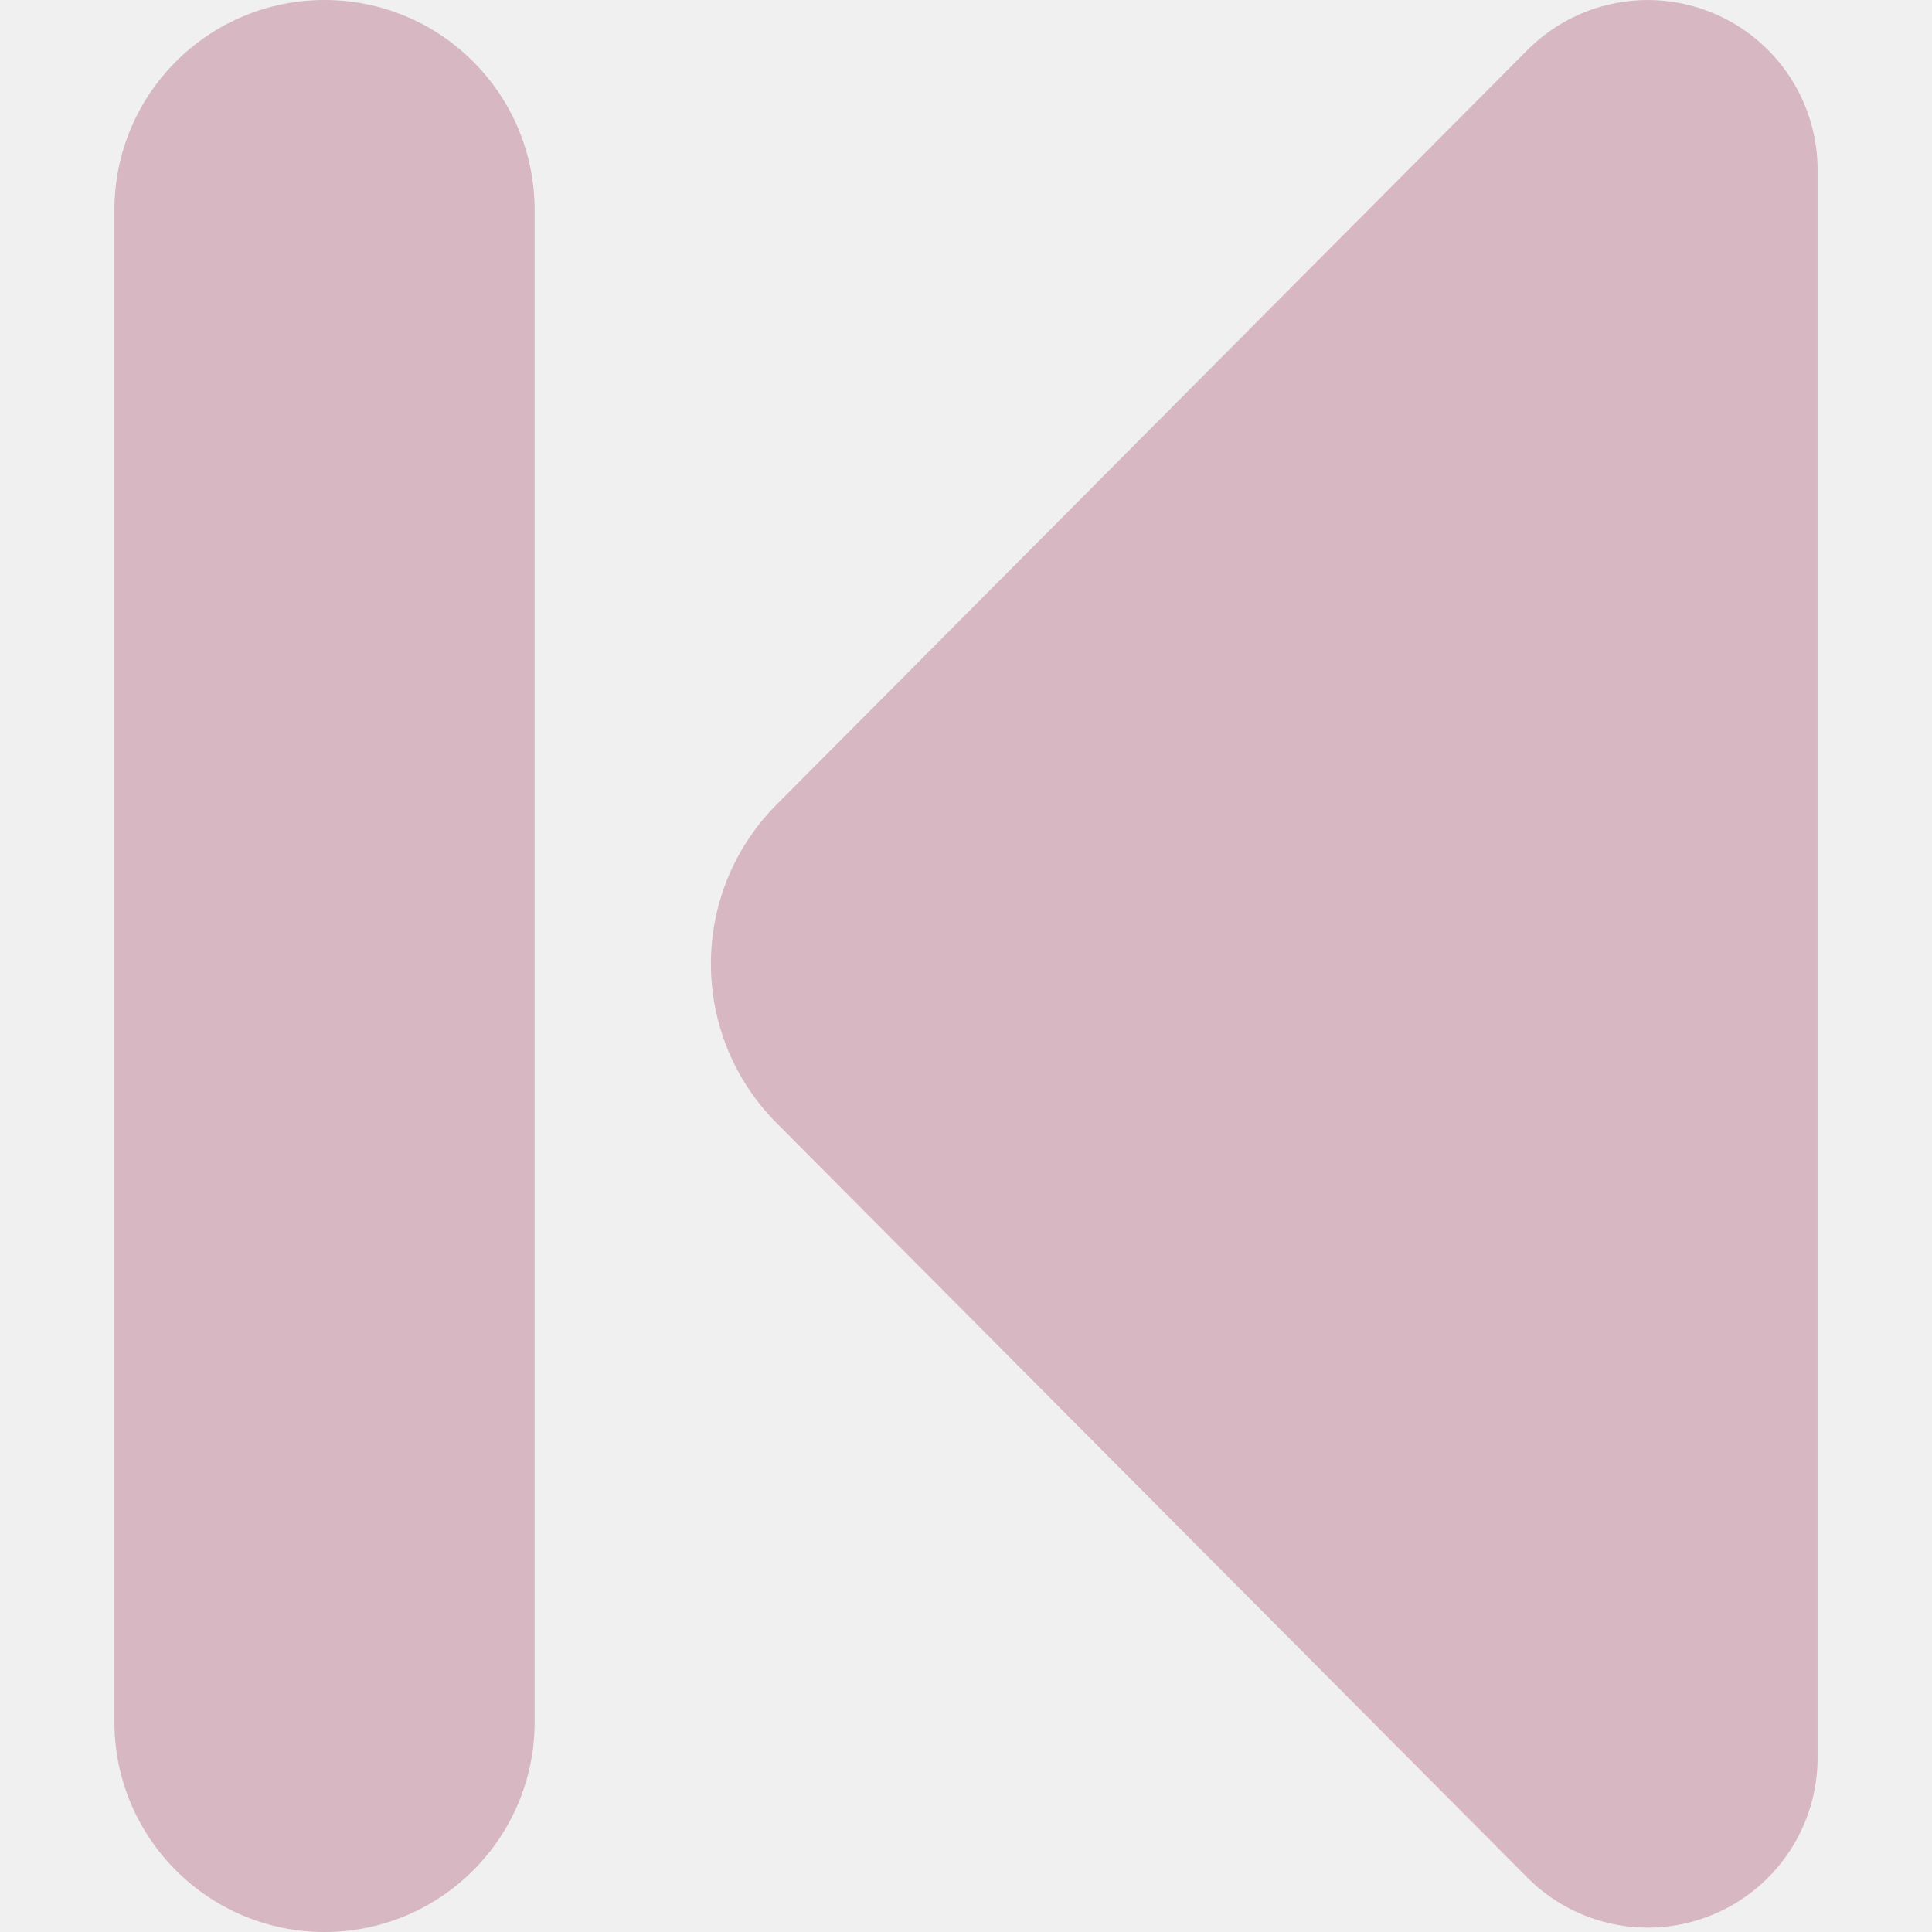
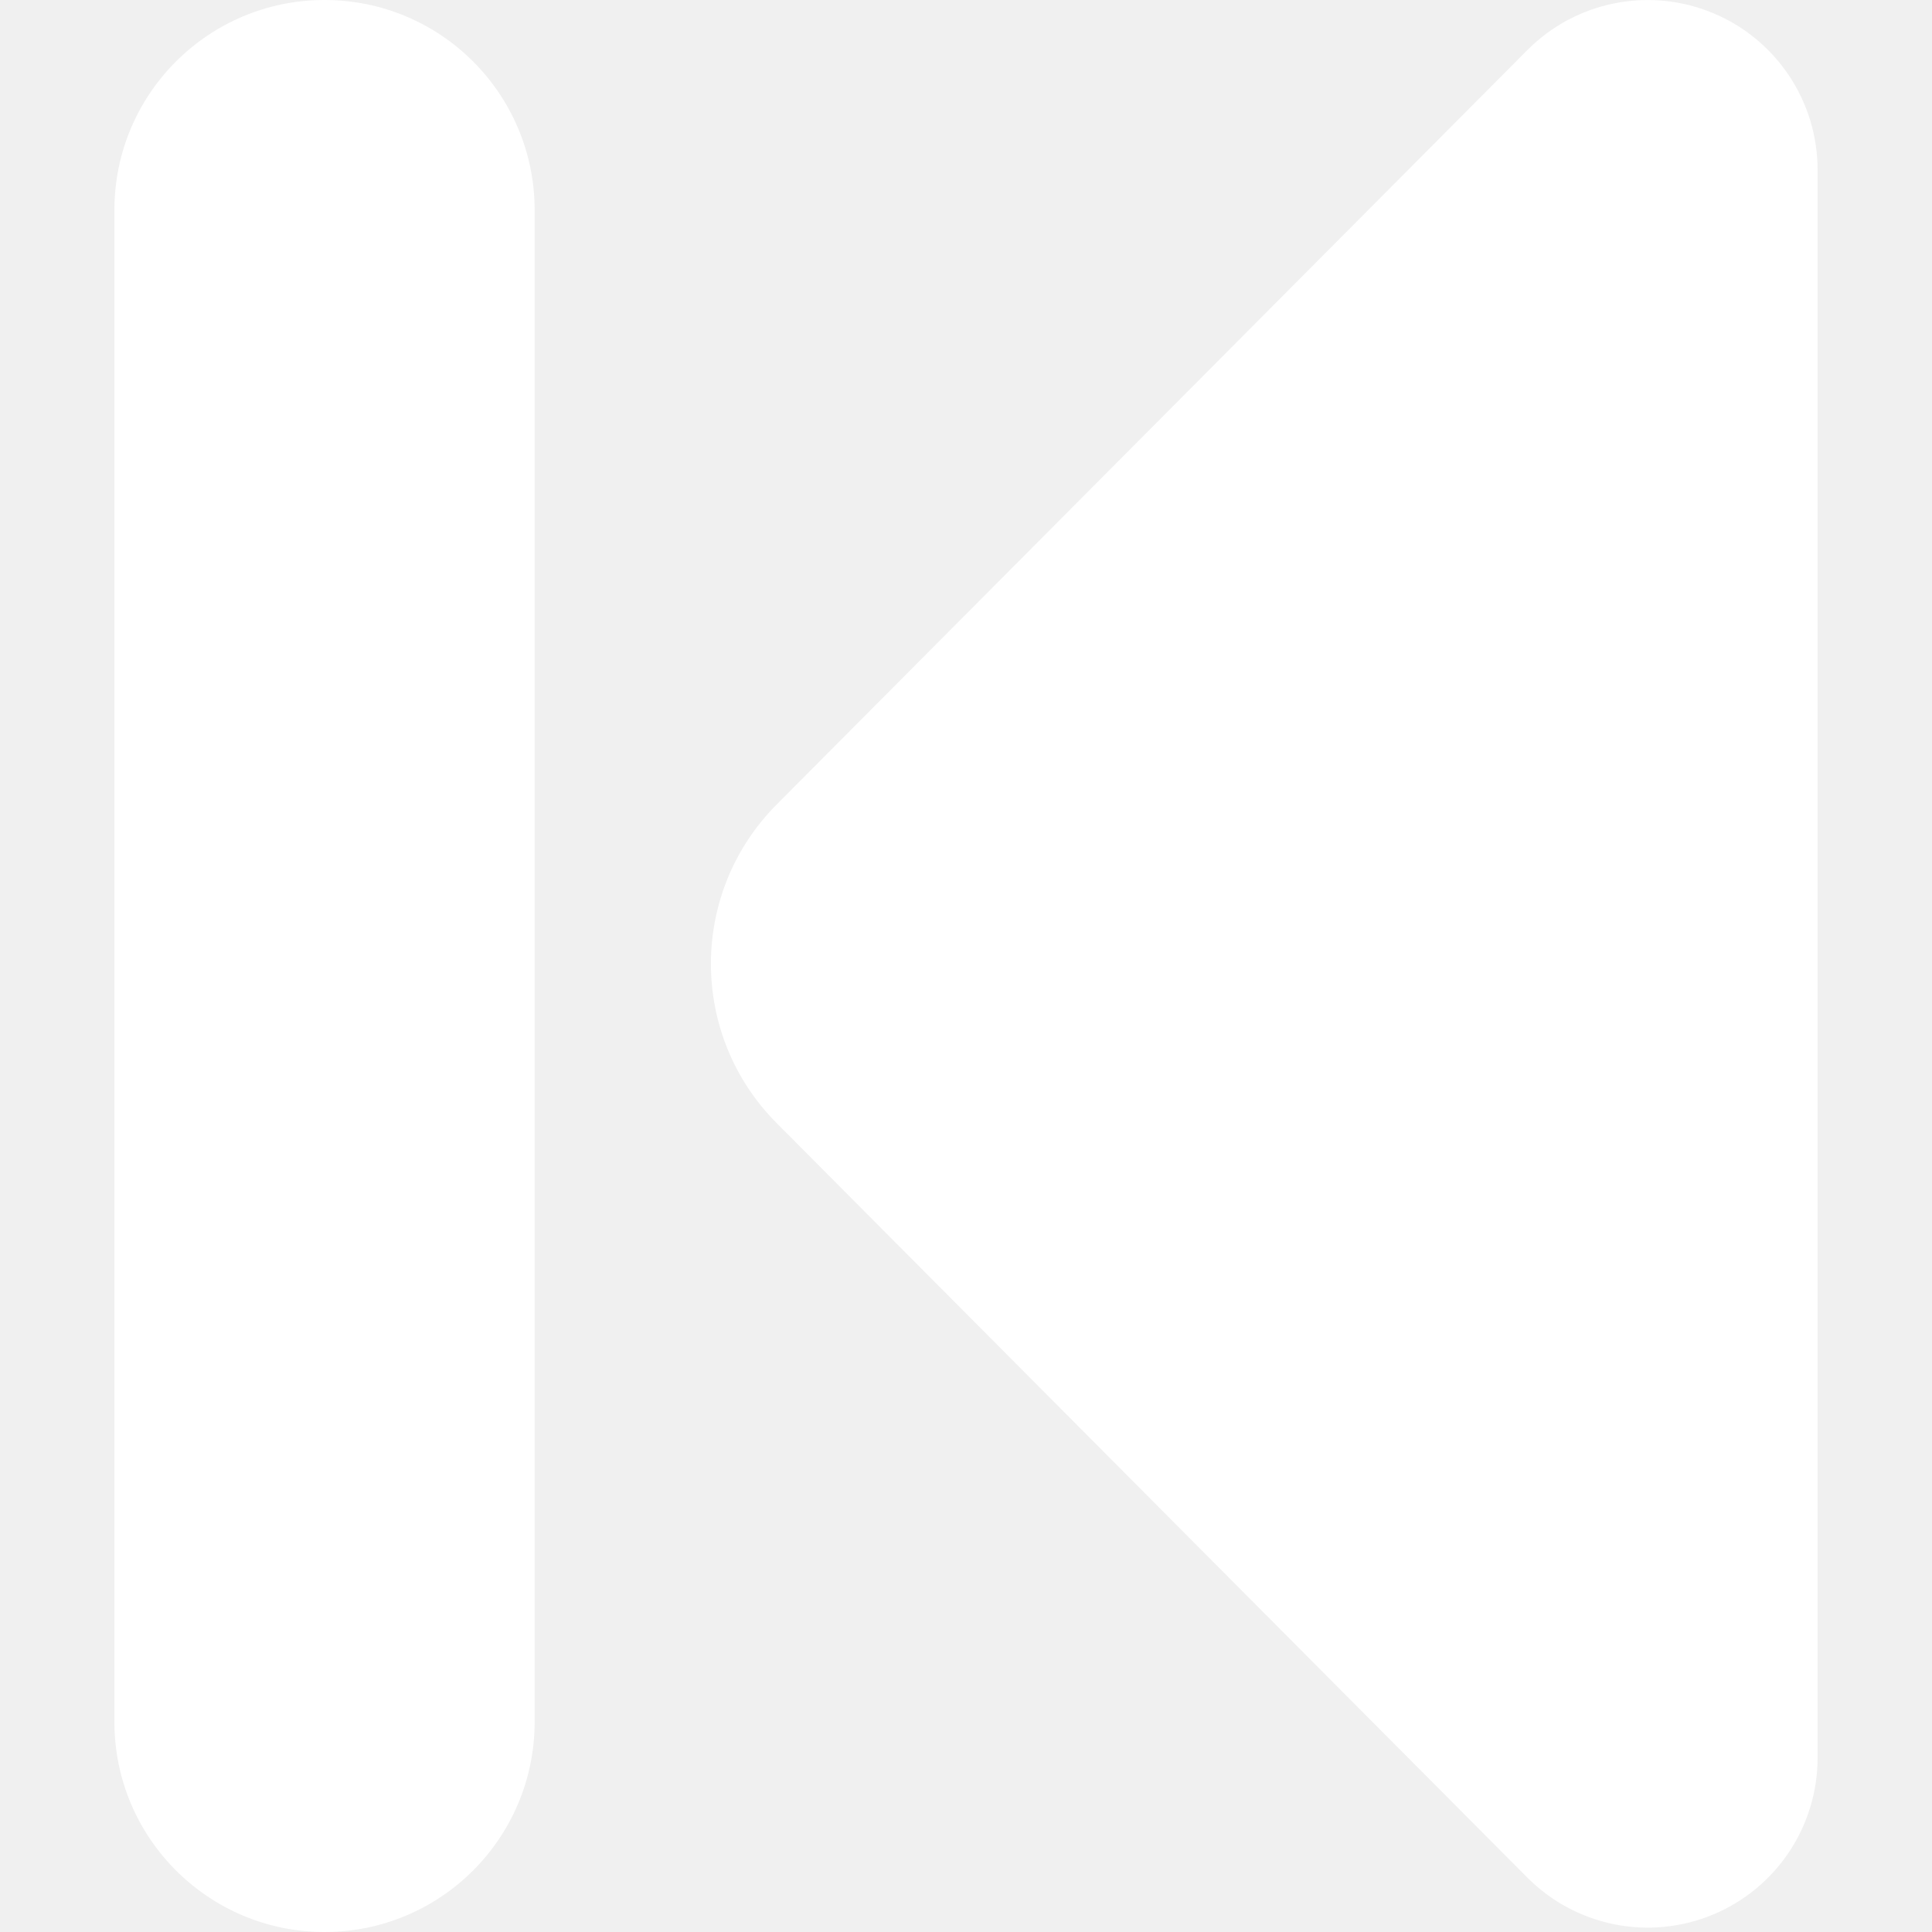
<svg xmlns="http://www.w3.org/2000/svg" version="1.1" id="Capa_1" x="0px" y="0px" width="512px" height="512px" viewBox="0 0 45.974 45.975" style="enable-background:new 0 0 45.974 45.975;" xml:space="preserve">
  <g transform="matrix(-1 0 0 1 45.974 0)">
    <g>
      <g>
        <g>
-           <path d="M9.629,44.68c-1.154,1.16-2.895,1.51-4.407,0.885c-1.513-0.623-2.5-2.1-2.5-3.735V4.043c0-1.637,0.987-3.112,2.5-3.736     c1.513-0.625,3.253-0.275,4.407,0.885l17.862,17.951c2.088,2.098,2.088,5.488,0,7.585L9.629,44.68z" data-original="#000000" class="active-path" data-old_color="#000000" fill="#D7B7C2" />
+           <path d="M9.629,44.68c-1.154,1.16-2.895,1.51-4.407,0.885c-1.513-0.623-2.5-2.1-2.5-3.735V4.043c0-1.637,0.987-3.112,2.5-3.736     c1.513-0.625,3.253-0.275,4.407,0.885l17.862,17.951c2.088,2.098,2.088,5.488,0,7.585L9.629,44.68z" data-original="#ffffff" class="active-path" data-old_color="#ffffff" fill="#ffffff" />
        </g>
        <g>
          <g>
-             <path d="M38.252,45.975c-2.763,0-5-2.238-5-5V5c0-2.762,2.237-5,5-5c2.762,0,5,2.238,5,5v35.975      C43.252,43.736,41.013,45.975,38.252,45.975z" data-original="#000000" class="active-path" data-old_color="#000000" fill="#D7B7C2" />
+             <path d="M38.252,45.975c-2.763,0-5-2.238-5-5V5c0-2.762,2.237-5,5-5c2.762,0,5,2.238,5,5v35.975      C43.252,43.736,41.013,45.975,38.252,45.975z" data-original="#000000" class="active-path" data-old_color="#ffffff" fill="#ffffff" />
          </g>
        </g>
      </g>
    </g>
  </g>
</svg>
